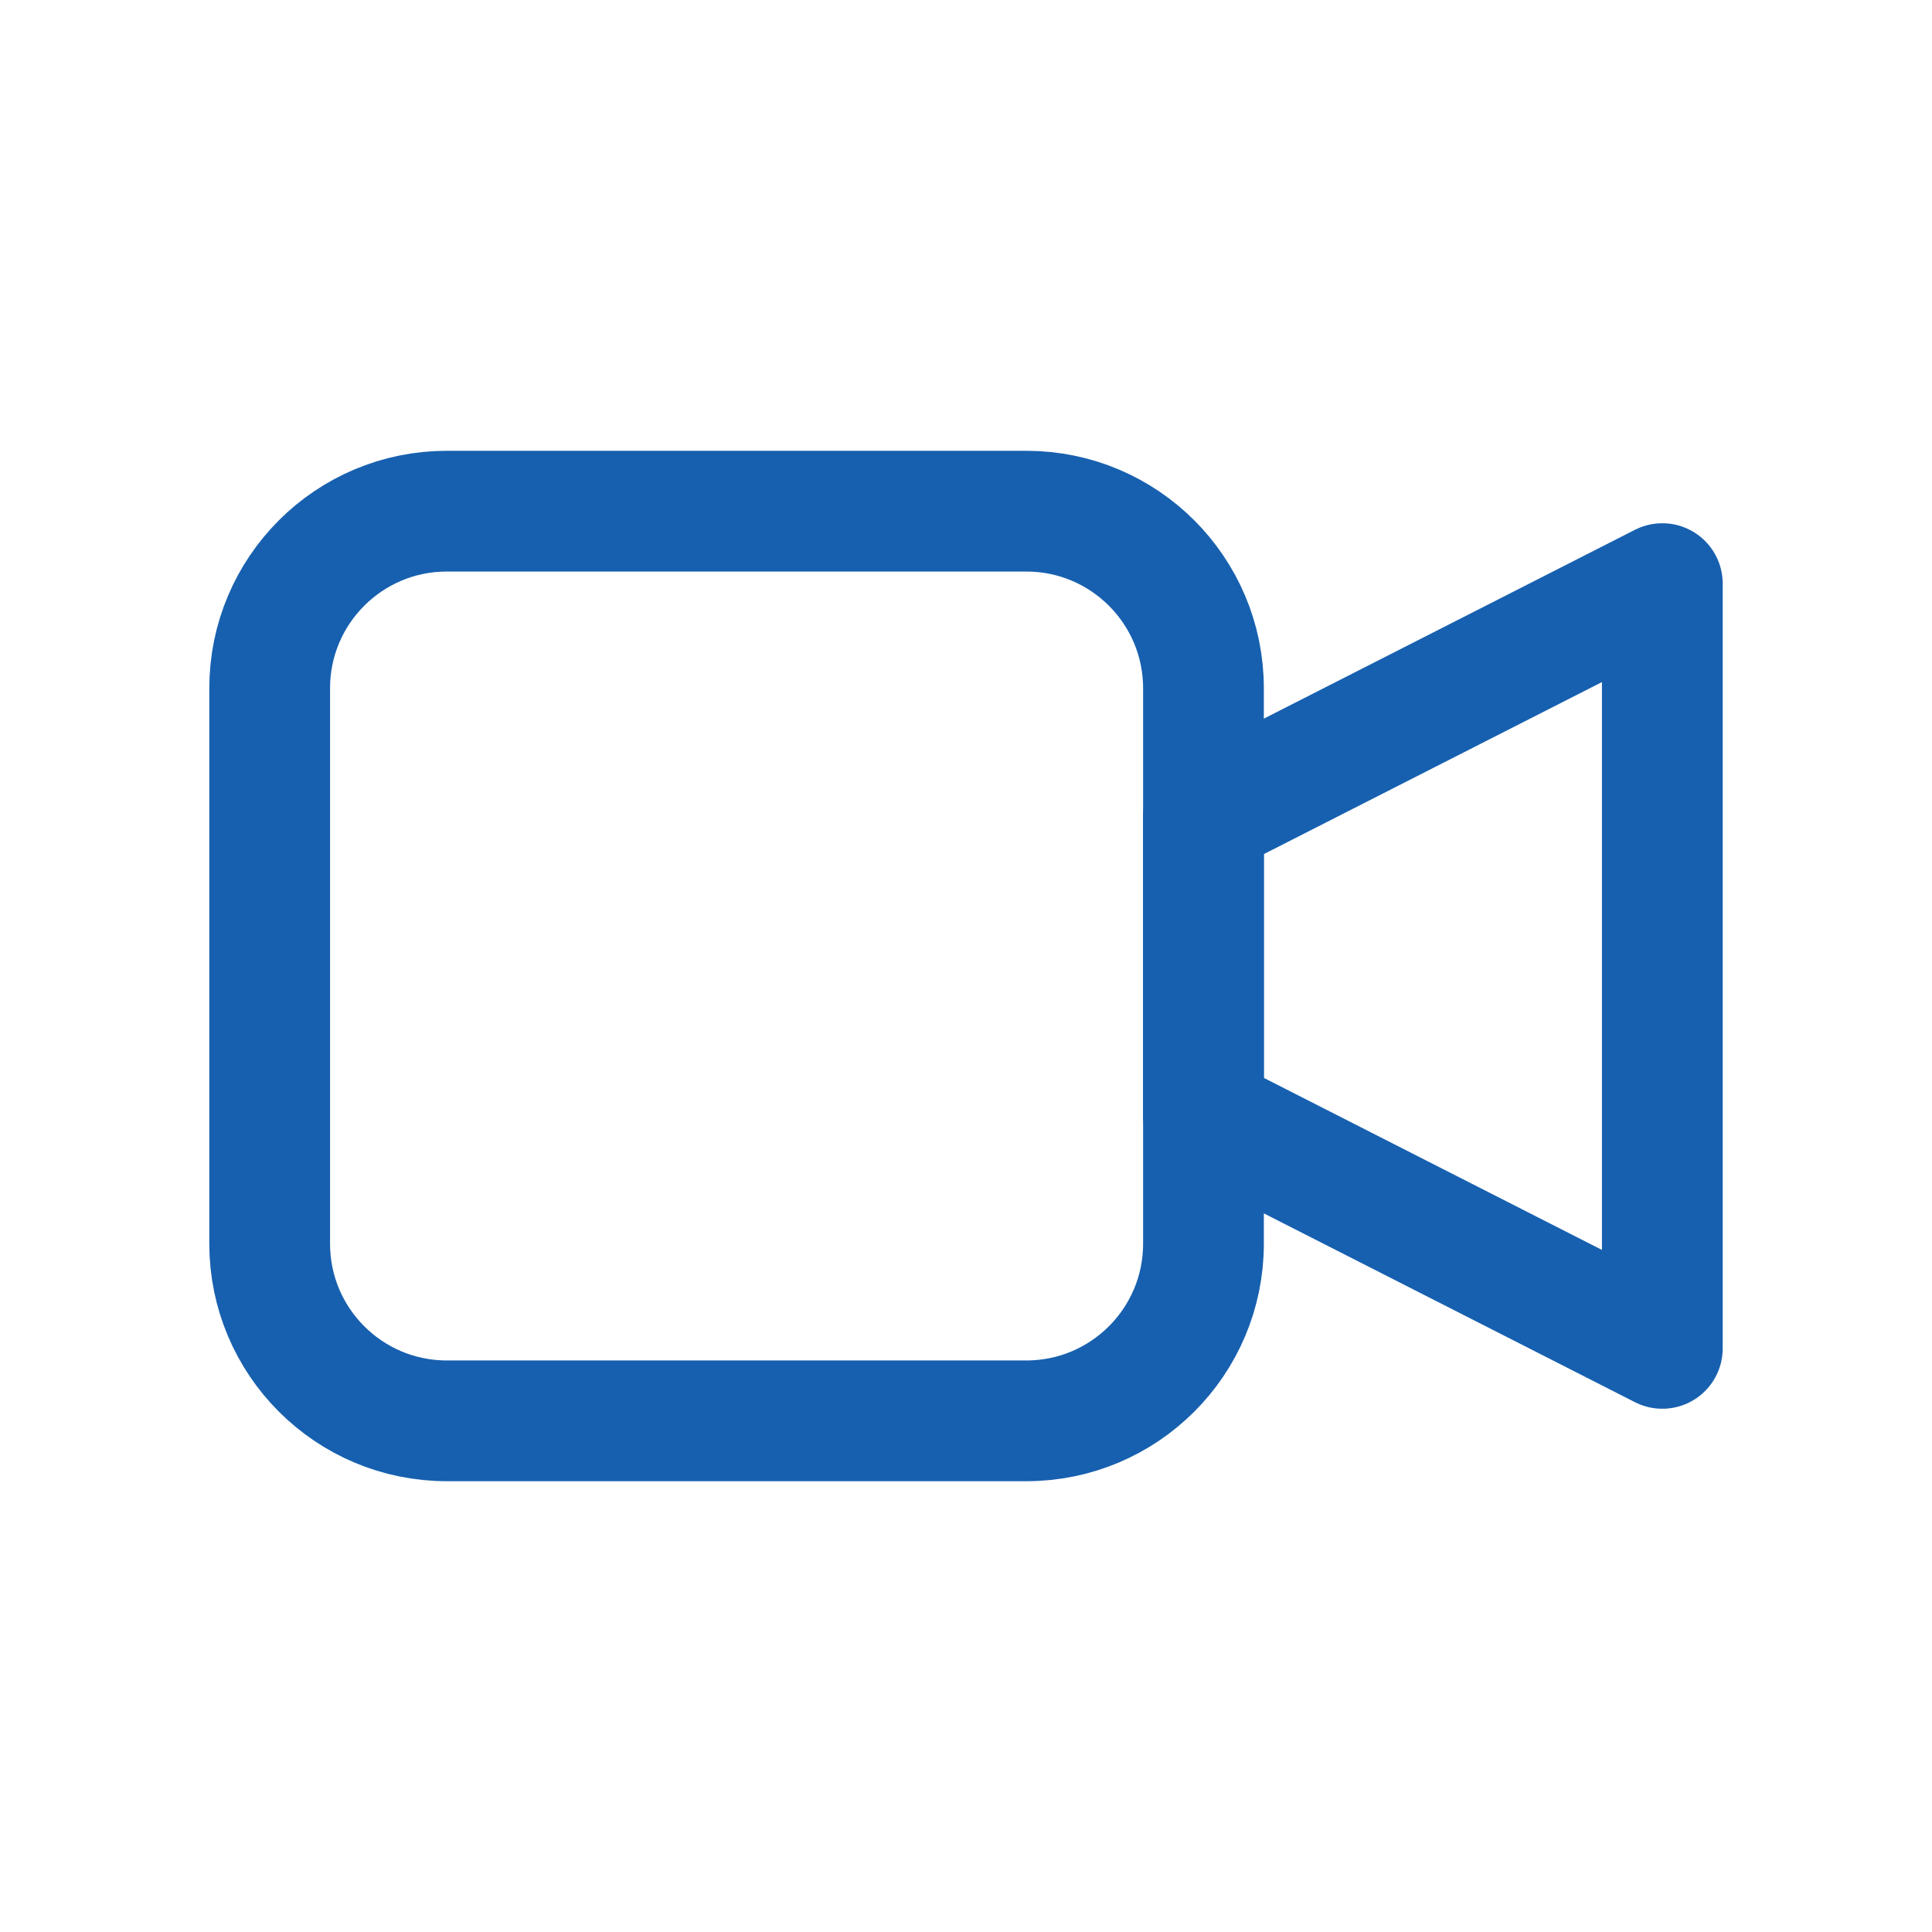
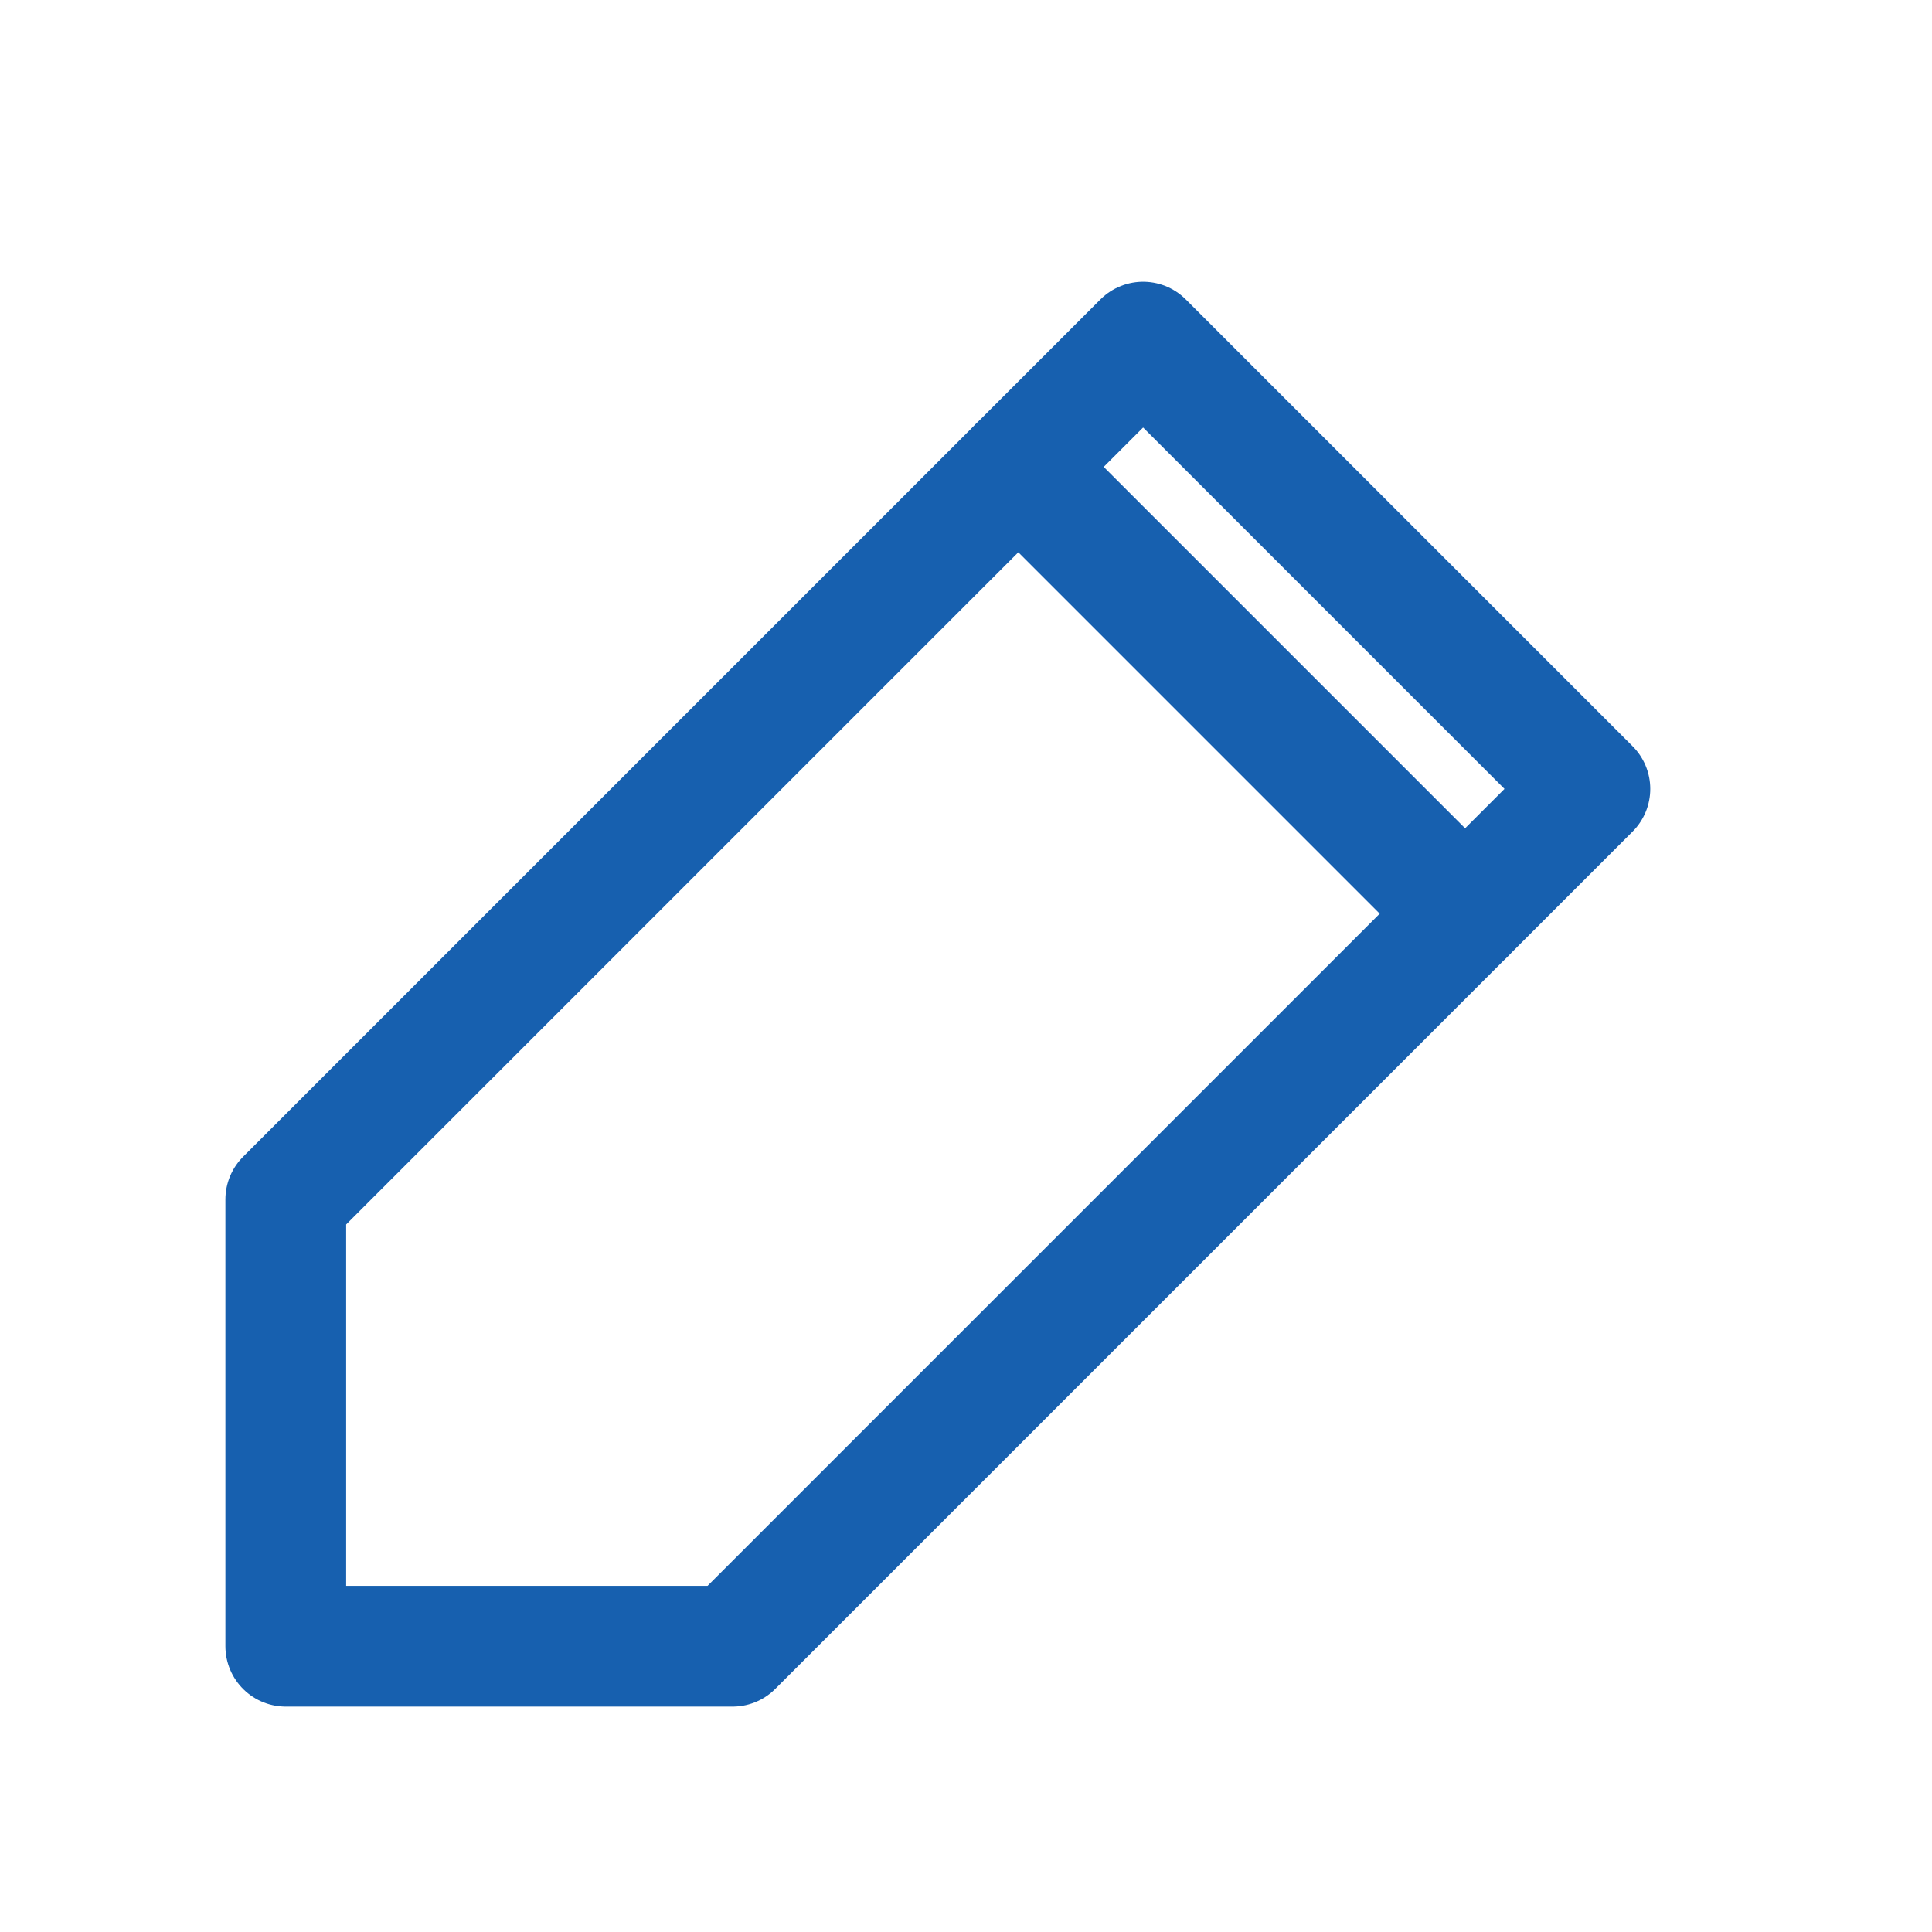
<svg xmlns="http://www.w3.org/2000/svg" width="24" height="24" viewBox="0 0 24 24" fill="none" aria-hidden="true" focusable="false">
  <g stroke="#1760af" stroke-width="1.5" stroke-linecap="round" stroke-linejoin="round">
-     <rect x="3.35" y="6.35" width="11.6" height="11.3" rx="2.2" />
-     <path d="M14.95 10.15 20.65 7.25v9.5l-5.7-2.9Z" />
+     <path d="M14.2 4.25 19.75 9.8 9.1 20.45H3.55v-5.55Z" />
+     <path d="m12.65 5.8 5.55 5.55" />
  </g>
</svg>
